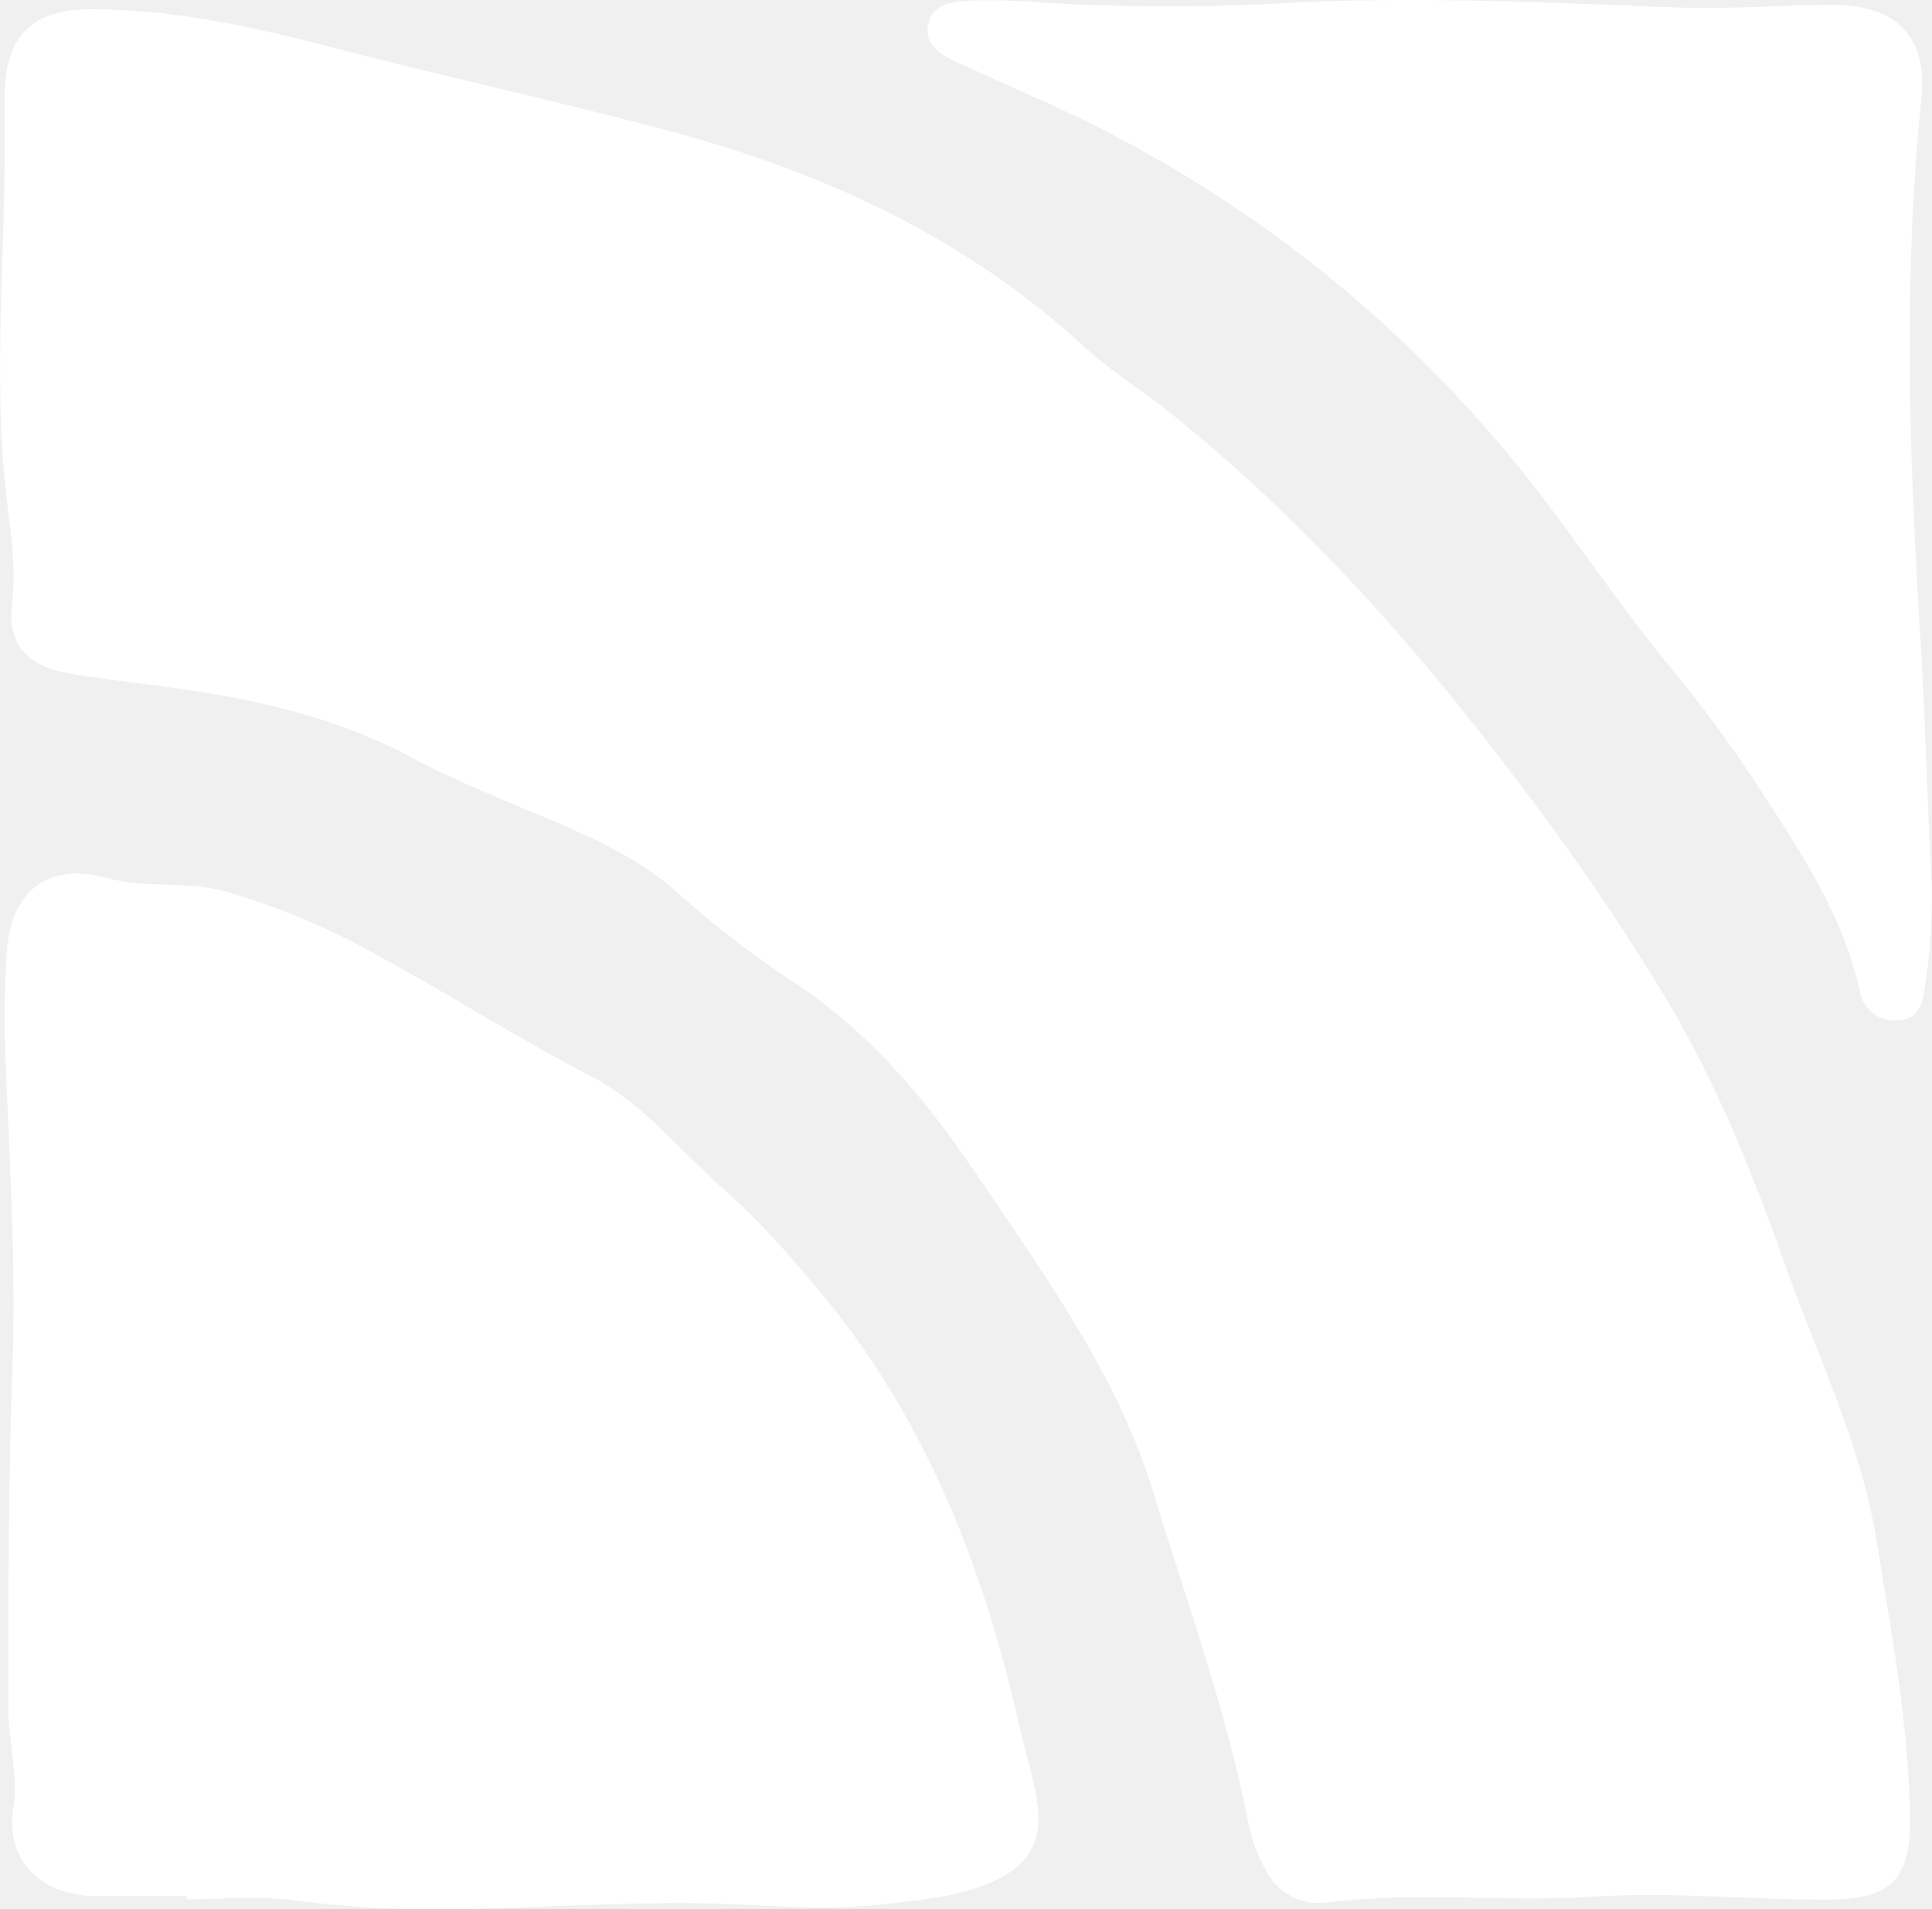
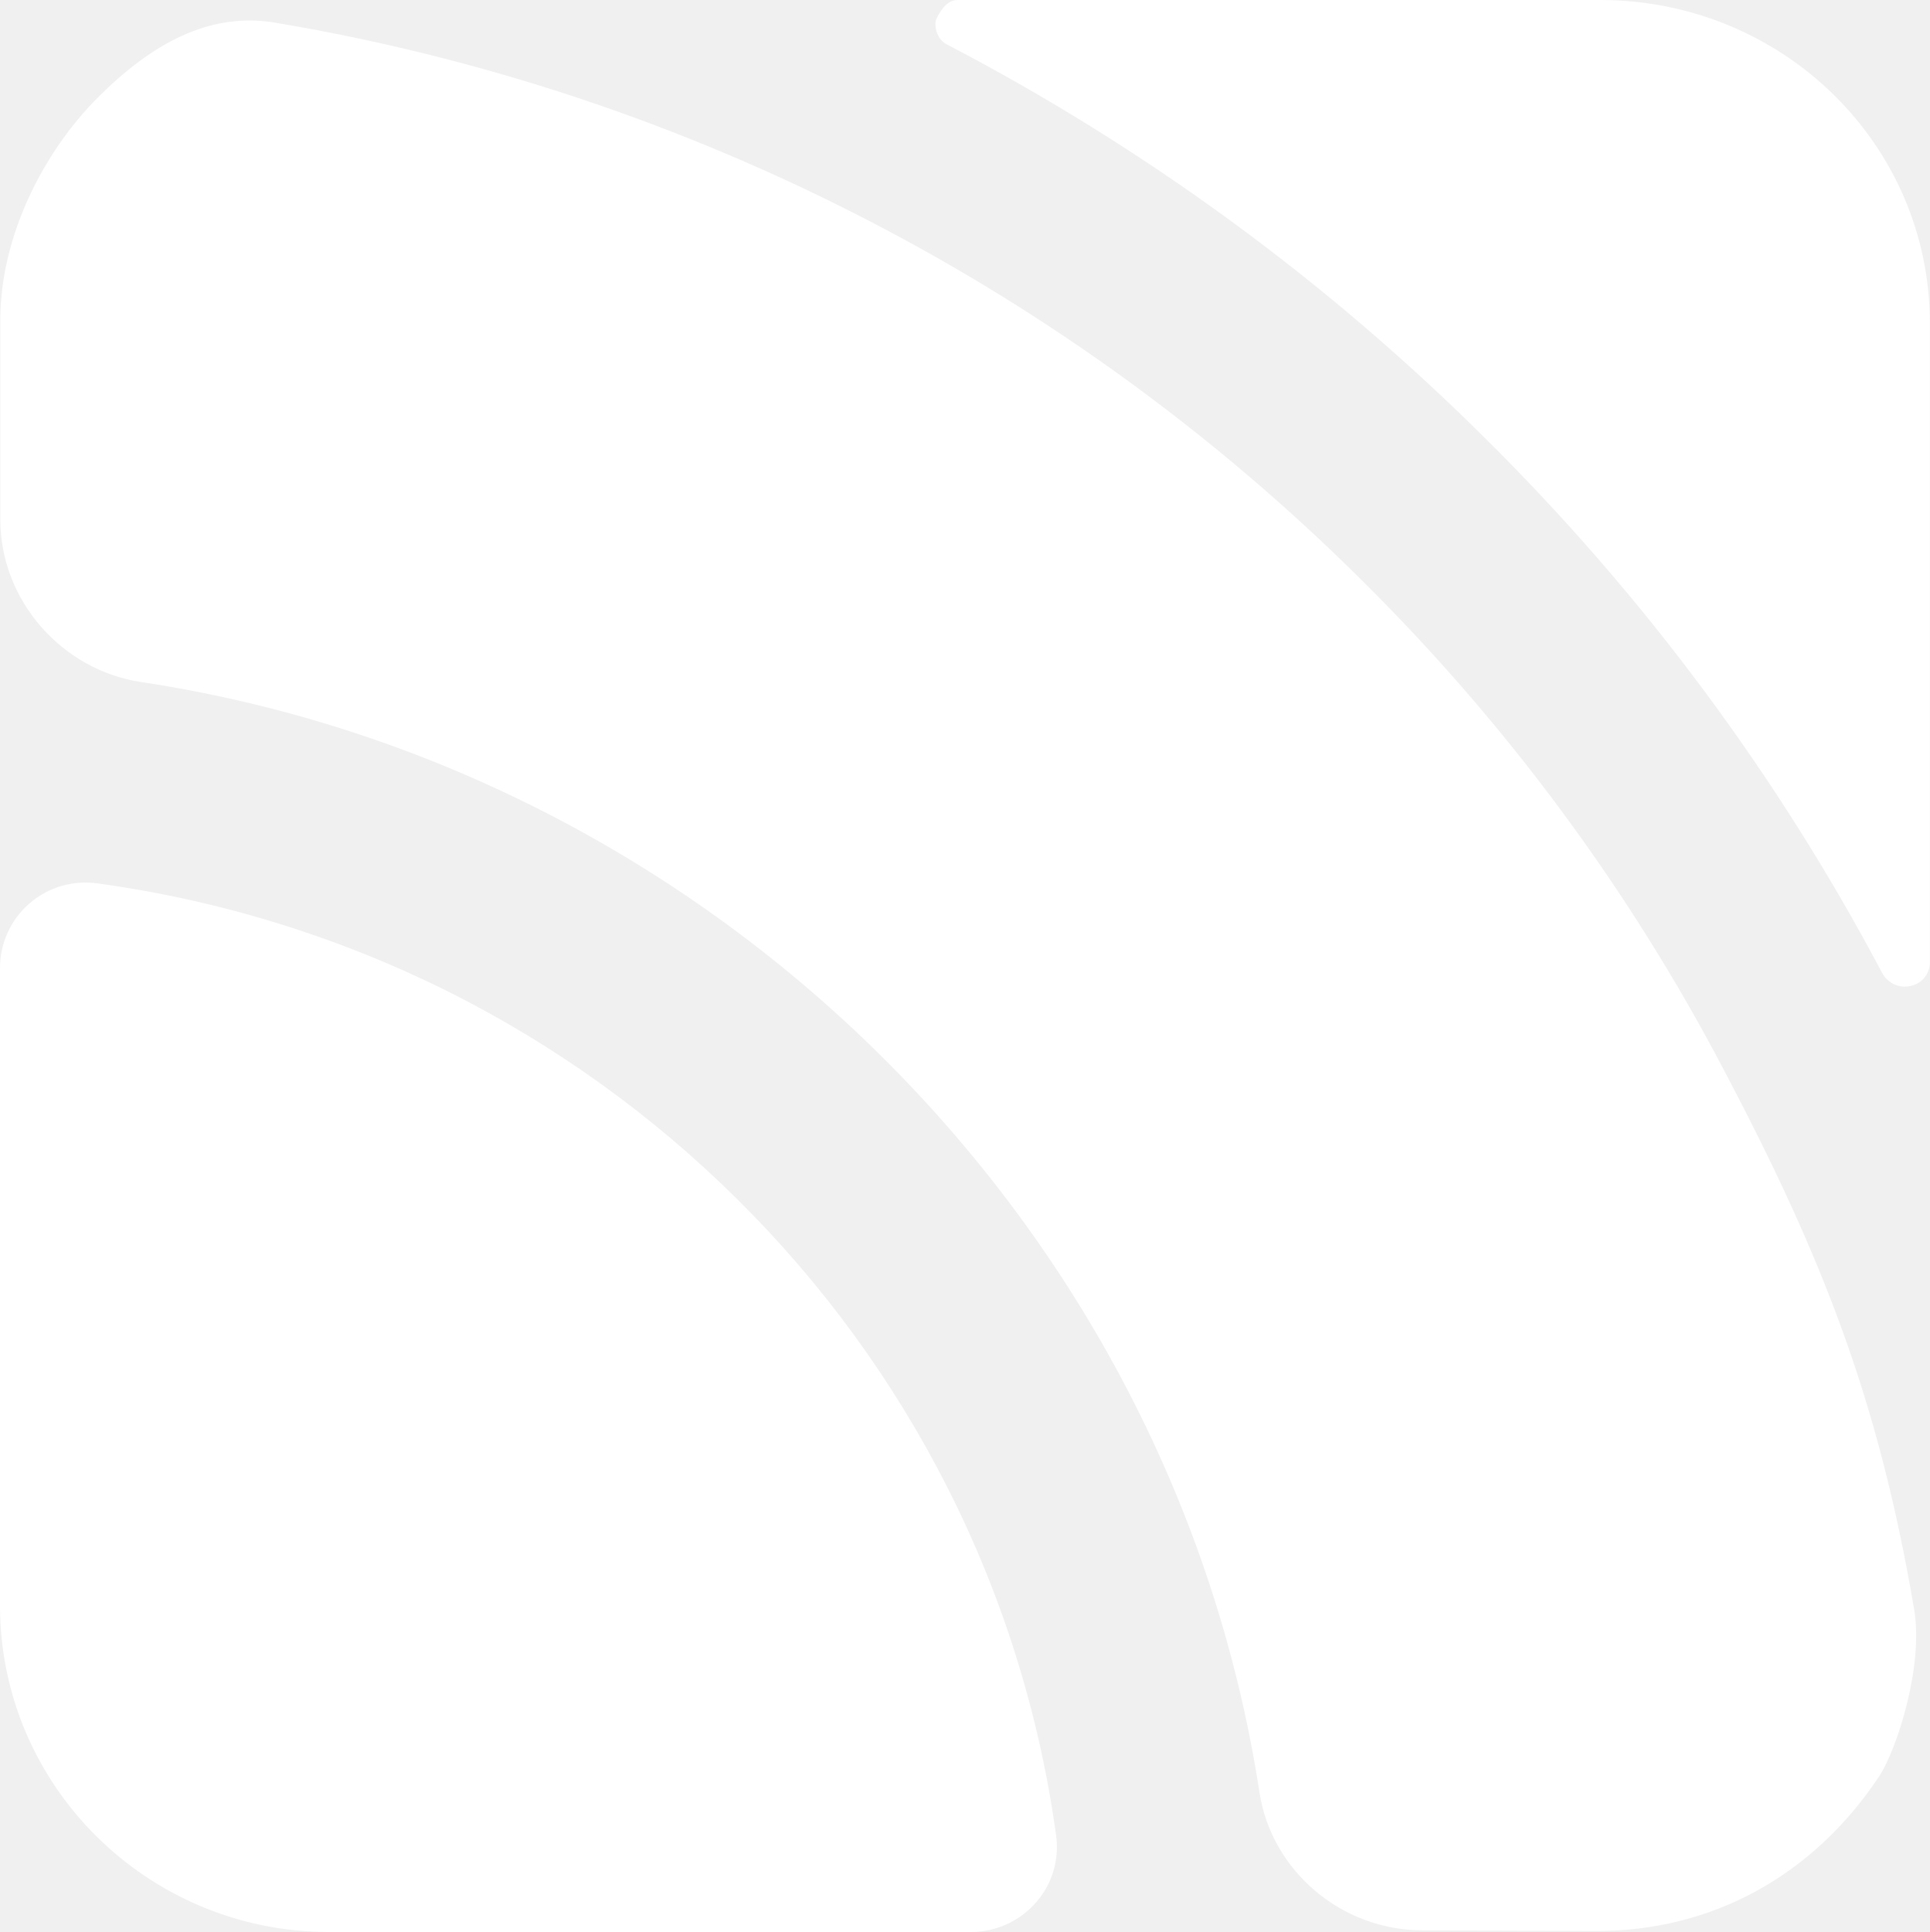
- <svg xmlns="http://www.w3.org/2000/svg" viewBox="0 0 222.29 219.61">
+ <svg xmlns="http://www.w3.org/2000/svg" viewBox="0 0 576 576.5">
  <defs>
    <style>.cls-1{fill:#fff;}</style>
  </defs>
  <g id="Layer_2" data-name="Layer 2">
-     <g id="Final_Group" data-name="Final Group">
-       <path class="cls-1" d="M183.46,218.2c-10.28.68-20.59-.64-30.86.68a6.82,6.82,0,0,1-7-3.8,17.43,17.43,0,0,1-1.91-5.06c-2.53-13.1-7.11-25.63-11-38.34-3.49-11.47-10.11-21.53-16.81-31.39-3.74-5.49-7.35-11.08-11.84-16.08a64.48,64.48,0,0,0-11.65-10.5,115.18,115.18,0,0,1-14-10.62c-4.31-4-9.68-6.5-15.1-8.8s-10.86-4.43-16-7.18c-9.1-4.86-18.9-6.88-28.95-8.2-3.61-.47-7.22-.86-10.79-1.52C3.27,76.61.83,74,1.36,69.82,2,64.88,1,60.17.54,55.37c-1.2-12.9,0-25.8,0-38.7,0-2,0-4,0-6.05.13-6.5,3.29-9.56,9.78-9.56,9.17,0,18.07,1.83,26.86,4.13,13.08,3.42,26.29,6.29,39.35,9.74,17.93,4.75,34.56,12.31,48.4,25.13,2.8,2.59,6.14,4.59,9.15,7,15.44,12.26,28.46,26.8,40.3,42.5a272.64,272.64,0,0,1,17.71,26c5.69,9.66,9.75,19.91,13.45,30.37,3.63,10.24,8.53,20.07,10.3,30.93s3.78,21.48,3.92,32.42c.09,6.79-2.18,9.17-9,9.26C201.64,218.6,192.56,217.61,183.46,218.2Z" />
-       <path class="cls-1" d="M21.47,218.13c-3.43,0-6.86,0-10.29,0-5.95.06-10.69-3.67-9.64-10.22.6-3.68-.6-7.61-.59-11.43,0-12.89,0-25.8.47-38.68.45-11.72-.28-23.37-.75-35a123.11,123.11,0,0,1,.11-13.31c.46-7,4.77-10.33,11.47-8.49,4.52,1.24,9.09.31,13.7,1.56a82.71,82.71,0,0,1,18.24,7.77c8,4.36,15.61,9.25,23.68,13.41,6.22,3.2,10.45,8.81,15.63,13.26a95.94,95.94,0,0,1,9.16,9.63c13.16,14.92,20.28,32.71,24.6,51.83.58,2.55,1.36,5.07,1.88,7.64,1.13,5.68-.58,8.77-6,10.82-3.81,1.42-7.83,1.73-11.86,2.19-7.07.81-14.09-.08-21.13-.16-8.49-.1-17,.46-25.42.65a128.7,128.7,0,0,1-21.13-1c-4-.56-8-.1-12.08-.1Z" />
-       <path class="cls-1" d="M222.26,102.05a68.83,68.83,0,0,1-.78,11.47c-.25,2-.71,3.7-3,3.85a4,4,0,0,1-4.48-3.25c-1.92-8.89-6.94-16.26-11.74-23.69a157.47,157.47,0,0,0-10.44-14.1c-7-8.58-12.9-18-20.26-26.4a148.55,148.55,0,0,0-51-38.06c-3.49-1.57-7-3.13-10.47-4.72-1.9-.87-3.85-2-3.28-4.41s2.86-2.57,4.9-2.67c4.41-.2,8.82.33,13.22.49,7.47.25,14.93.25,22.35-.17,15.16-.86,30.27-.12,45.4.46,6,.24,12.09-.27,18.14-.29,7.36,0,11,3.62,10.25,10.84C218.94,32,219.68,52.47,220.93,73,221.52,82.69,221.75,92.38,222.26,102.05Z" />
+     <g id="Layer_1-2" data-name="Layer 1">
+       <path class="cls-1" d="M576,96.5V287.2a7.1,7.1,0,0,1-4,6.4,7.8,7.8,0,0,1-3.6.8,7.6,7.6,0,0,1-6.6-4A657.7,657.7,0,0,0,443.3,130.8,661.9,661.9,0,0,0,282.5,13.2c-3.1-1.6-3.8-6-3-7.6S282.3,0,285.8,0H477.6C531.8,0,576,42.8,576,96.5Z" />
+       <path class="cls-1" d="M309.2,567.7a25.8,25.8,0,0,1-19.4,8.8H98.2C44,576.5,0,532.8,0,479.1V288.9a25.5,25.5,0,0,1,29.1-25.3,337.5,337.5,0,0,1,104.5,32.2A336.1,336.1,0,0,1,220.2,358a332.4,332.4,0,0,1,62.6,85.9,328.8,328.8,0,0,1,32.4,103.7A25,25,0,0,1,309.2,567.7Z" />
+       <path class="cls-1" d="M560.9,530c-20,30.1-50.3,46.2-84.3,46.2l-52-.2c-24.2,0-45.1-17.7-48.7-41.2C349.9,365.4,212.6,229.2,42,203.5,18.4,199.9.1,179.1.1,155.1V95.4c0-24.8,12.8-50,29.1-66.3S62.3,3.9,81.1,6.6A601.2,601.2,0,0,1,258.6,65.5,599.2,599.2,0,0,1,406.4,173.1,594,594,0,0,1,514.8,319.8c29.1,55.3,45.9,97.9,56.5,160.4C574.2,497,566.2,521.9,560.9,530Z" />
    </g>
  </g>
</svg>
